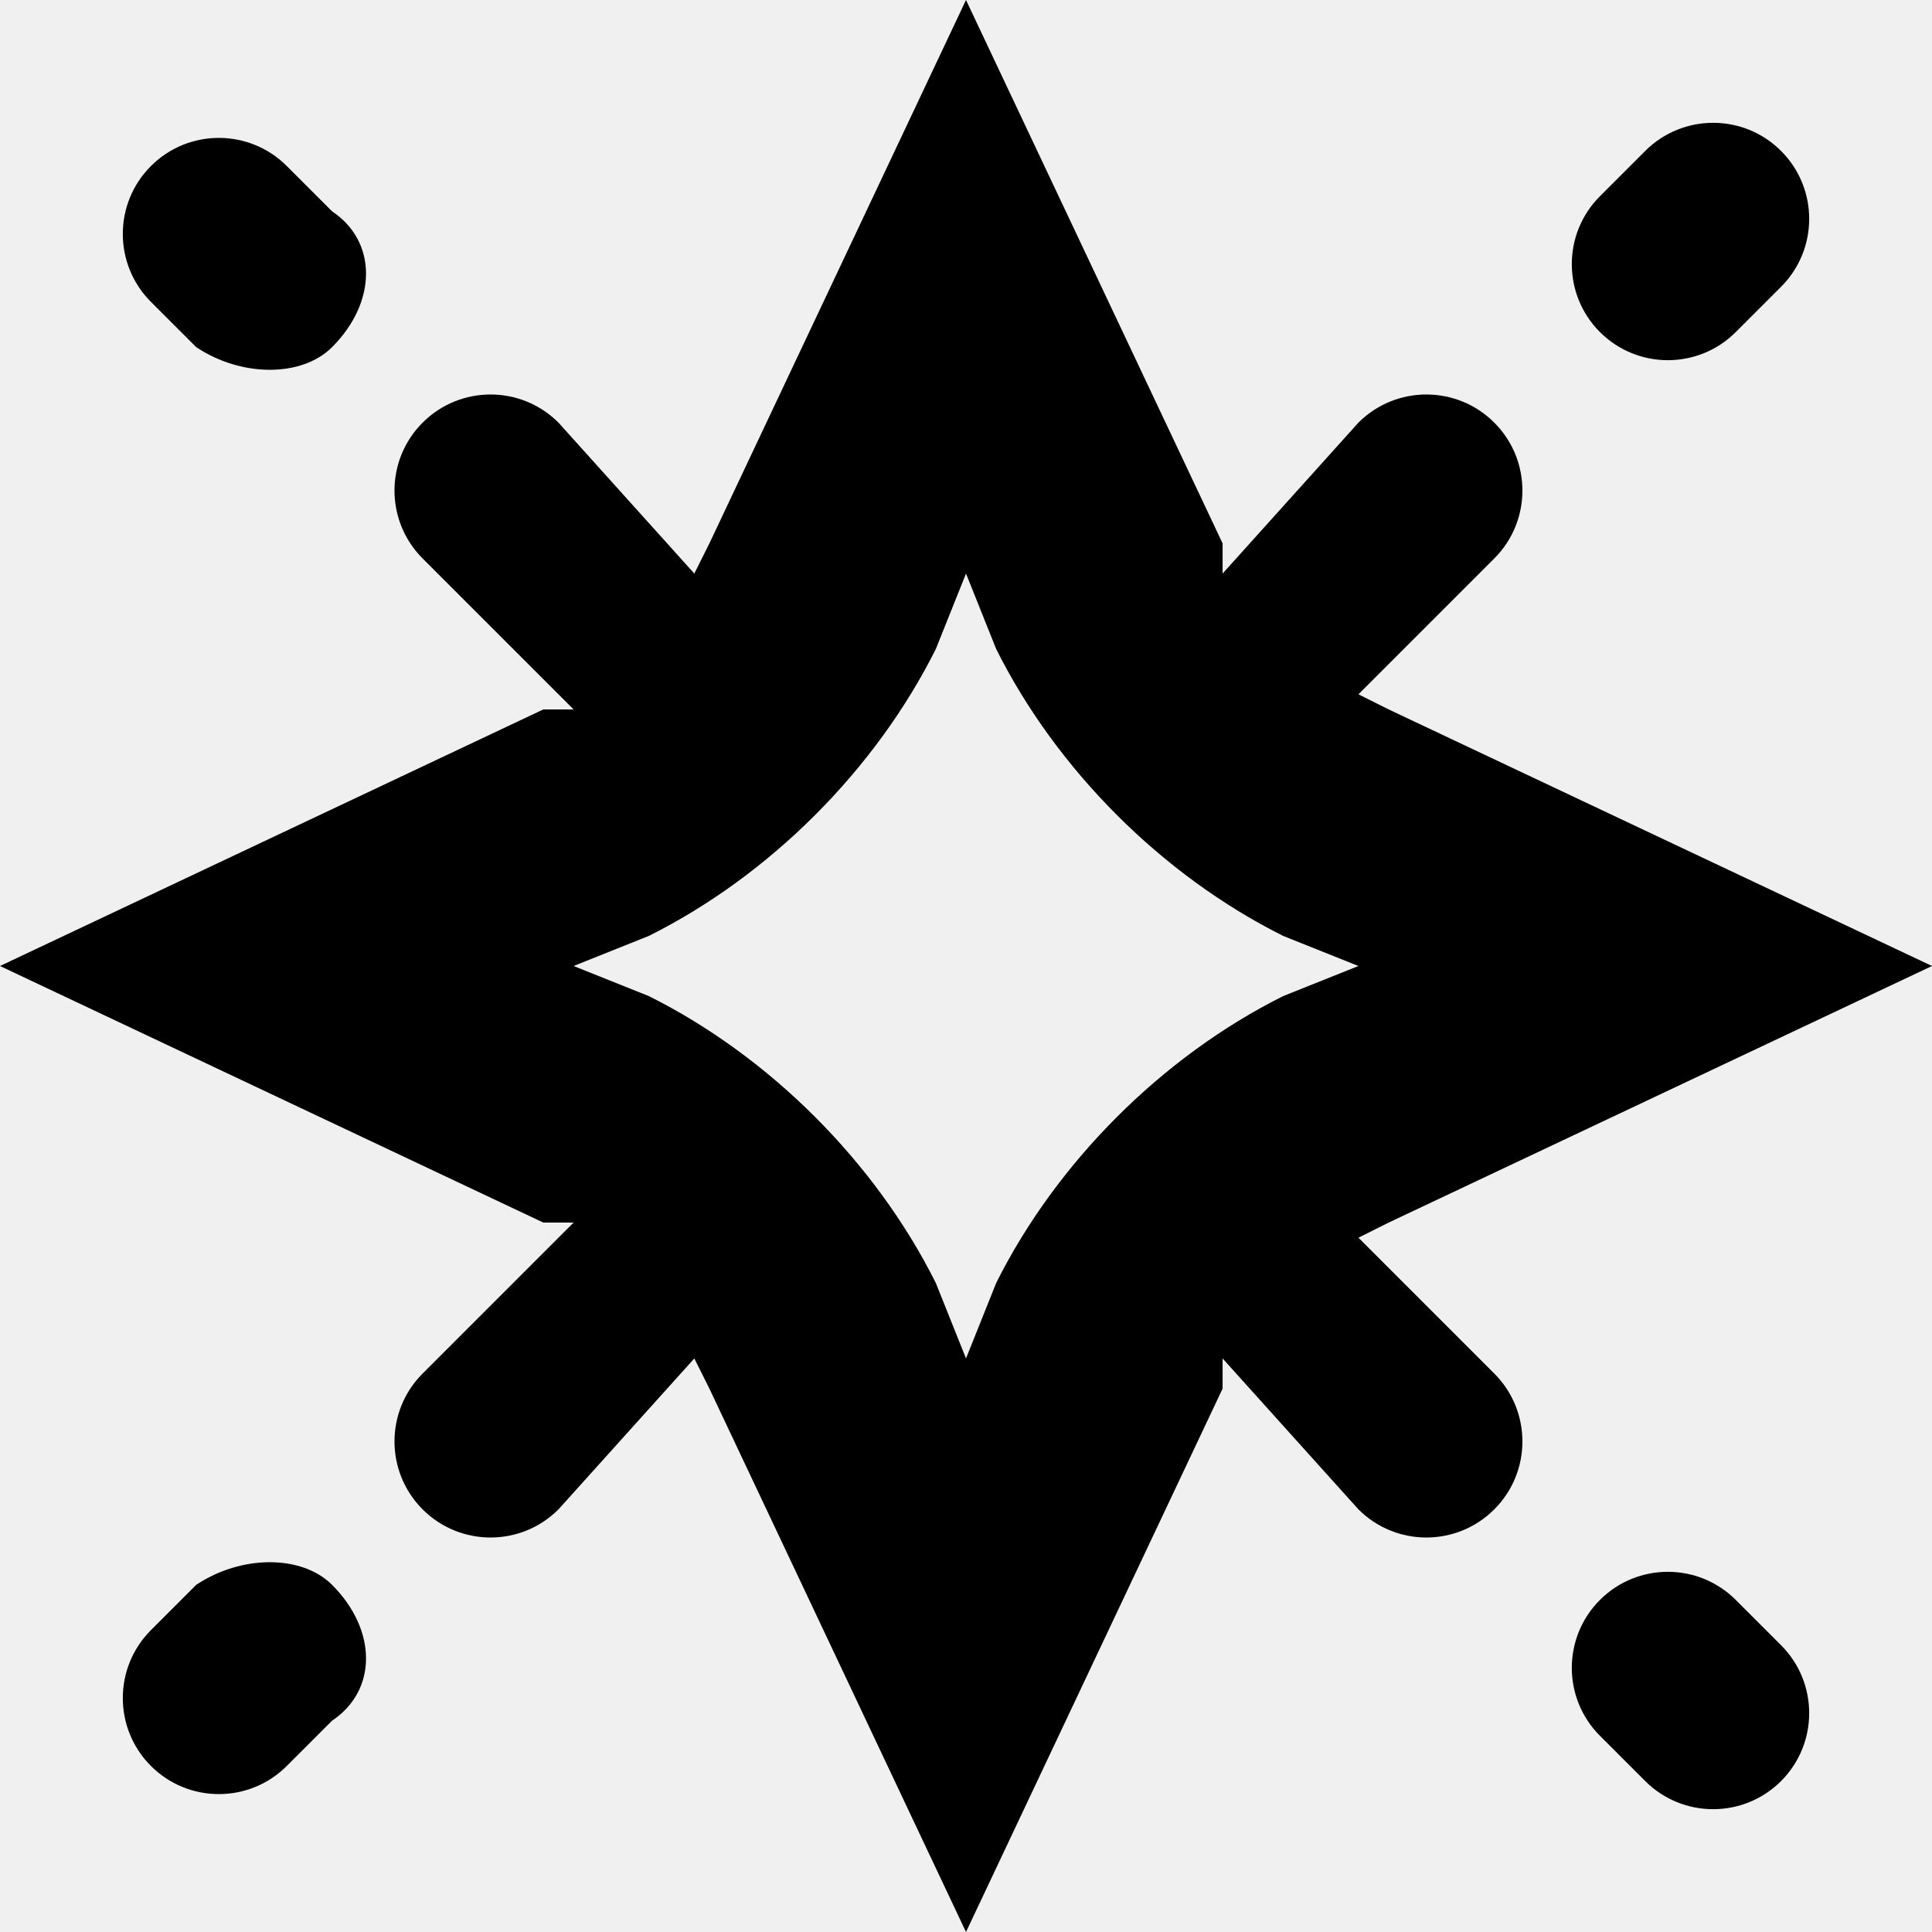
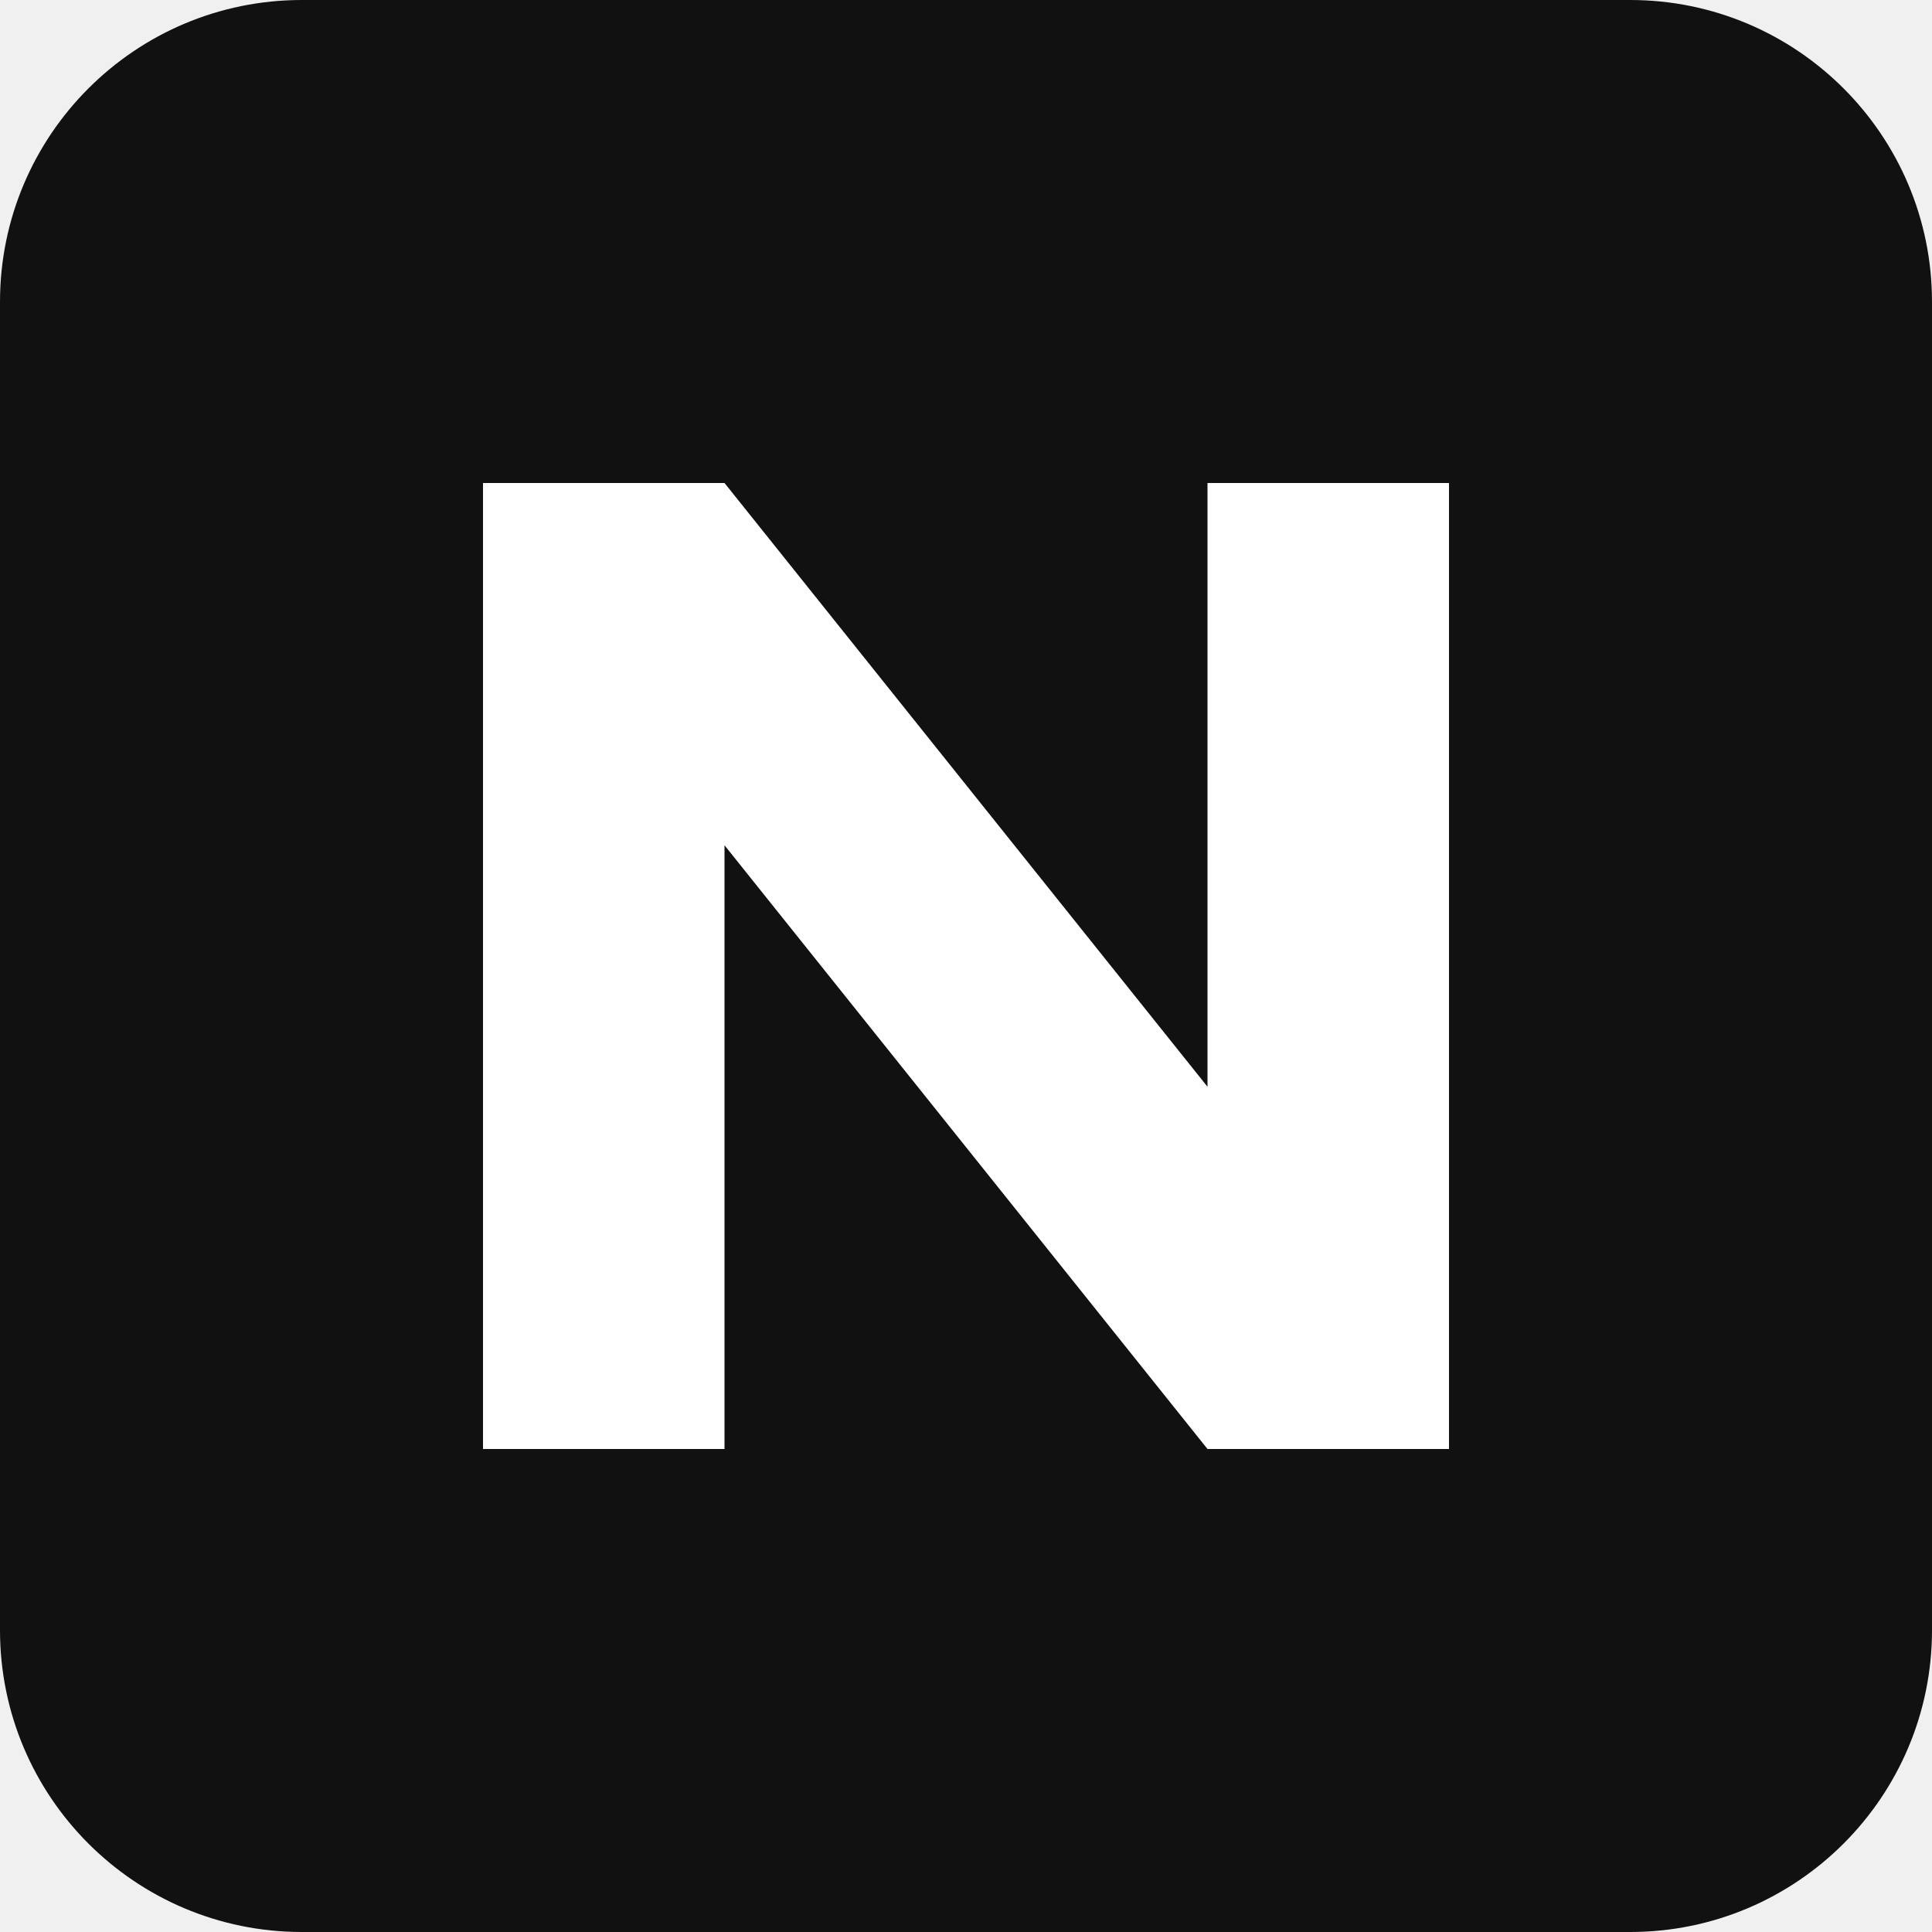
<svg xmlns="http://www.w3.org/2000/svg" viewBox="0 0 128 128">
-   <path fill-rule="evenodd" d="M81 36 64 0 47 36l-1 2-9-10a6 6 0 0 0-9 9l10 10h-2L0 64l36 17h2L28 91a6 6 0 1 0 9 9l9-10 1 2 17 36 17-36v-2l9 10a6 6 0 1 0 9-9l-9-9 2-1 36-17-36-17-2-1 9-9a6 6 0 1 0-9-9l-9 10v-2Zm-17 2-2 5c-4 8-11 15-19 19l-5 2 5 2c8 4 15 11 19 19l2 5 2-5c4-8 11-15 19-19l5-2-5-2c-8-4-15-11-19-19l-2-5Z" clip-rule="evenodd" />
-   <path d="M118 19a6 6 0 0 0-9-9l-3 3a6 6 0 1 0 9 9l3-3Zm-96 4c-2 2-6 2-9 0l-3-3a6 6 0 1 1 9-9l3 3c3 2 3 6 0 9Zm0 82c-2-2-6-2-9 0l-3 3a6 6 0 1 0 9 9l3-3c3-2 3-6 0-9Zm96 4a6 6 0 0 1-9 9l-3-3a6 6 0 1 1 9-9l3 3Z" />
-   <style>path{fill:#000}@media (prefers-color-scheme:dark){path{fill:#fff}}</style>
+   <style>
+     .bg { fill: #111; }
+     .fg { fill: #fff; }
+     @media (prefers-color-scheme: dark) {
+       .bg { fill: #fff; }
+       .fg { fill: #111; }
+     }
+   </style>
+   <rect class="bg" width="128" height="128" rx="20" />
+   <path class="fg" d="M32 96V32h16l32 40V32h16v64H80L48 56v40H32z" />
</svg>
